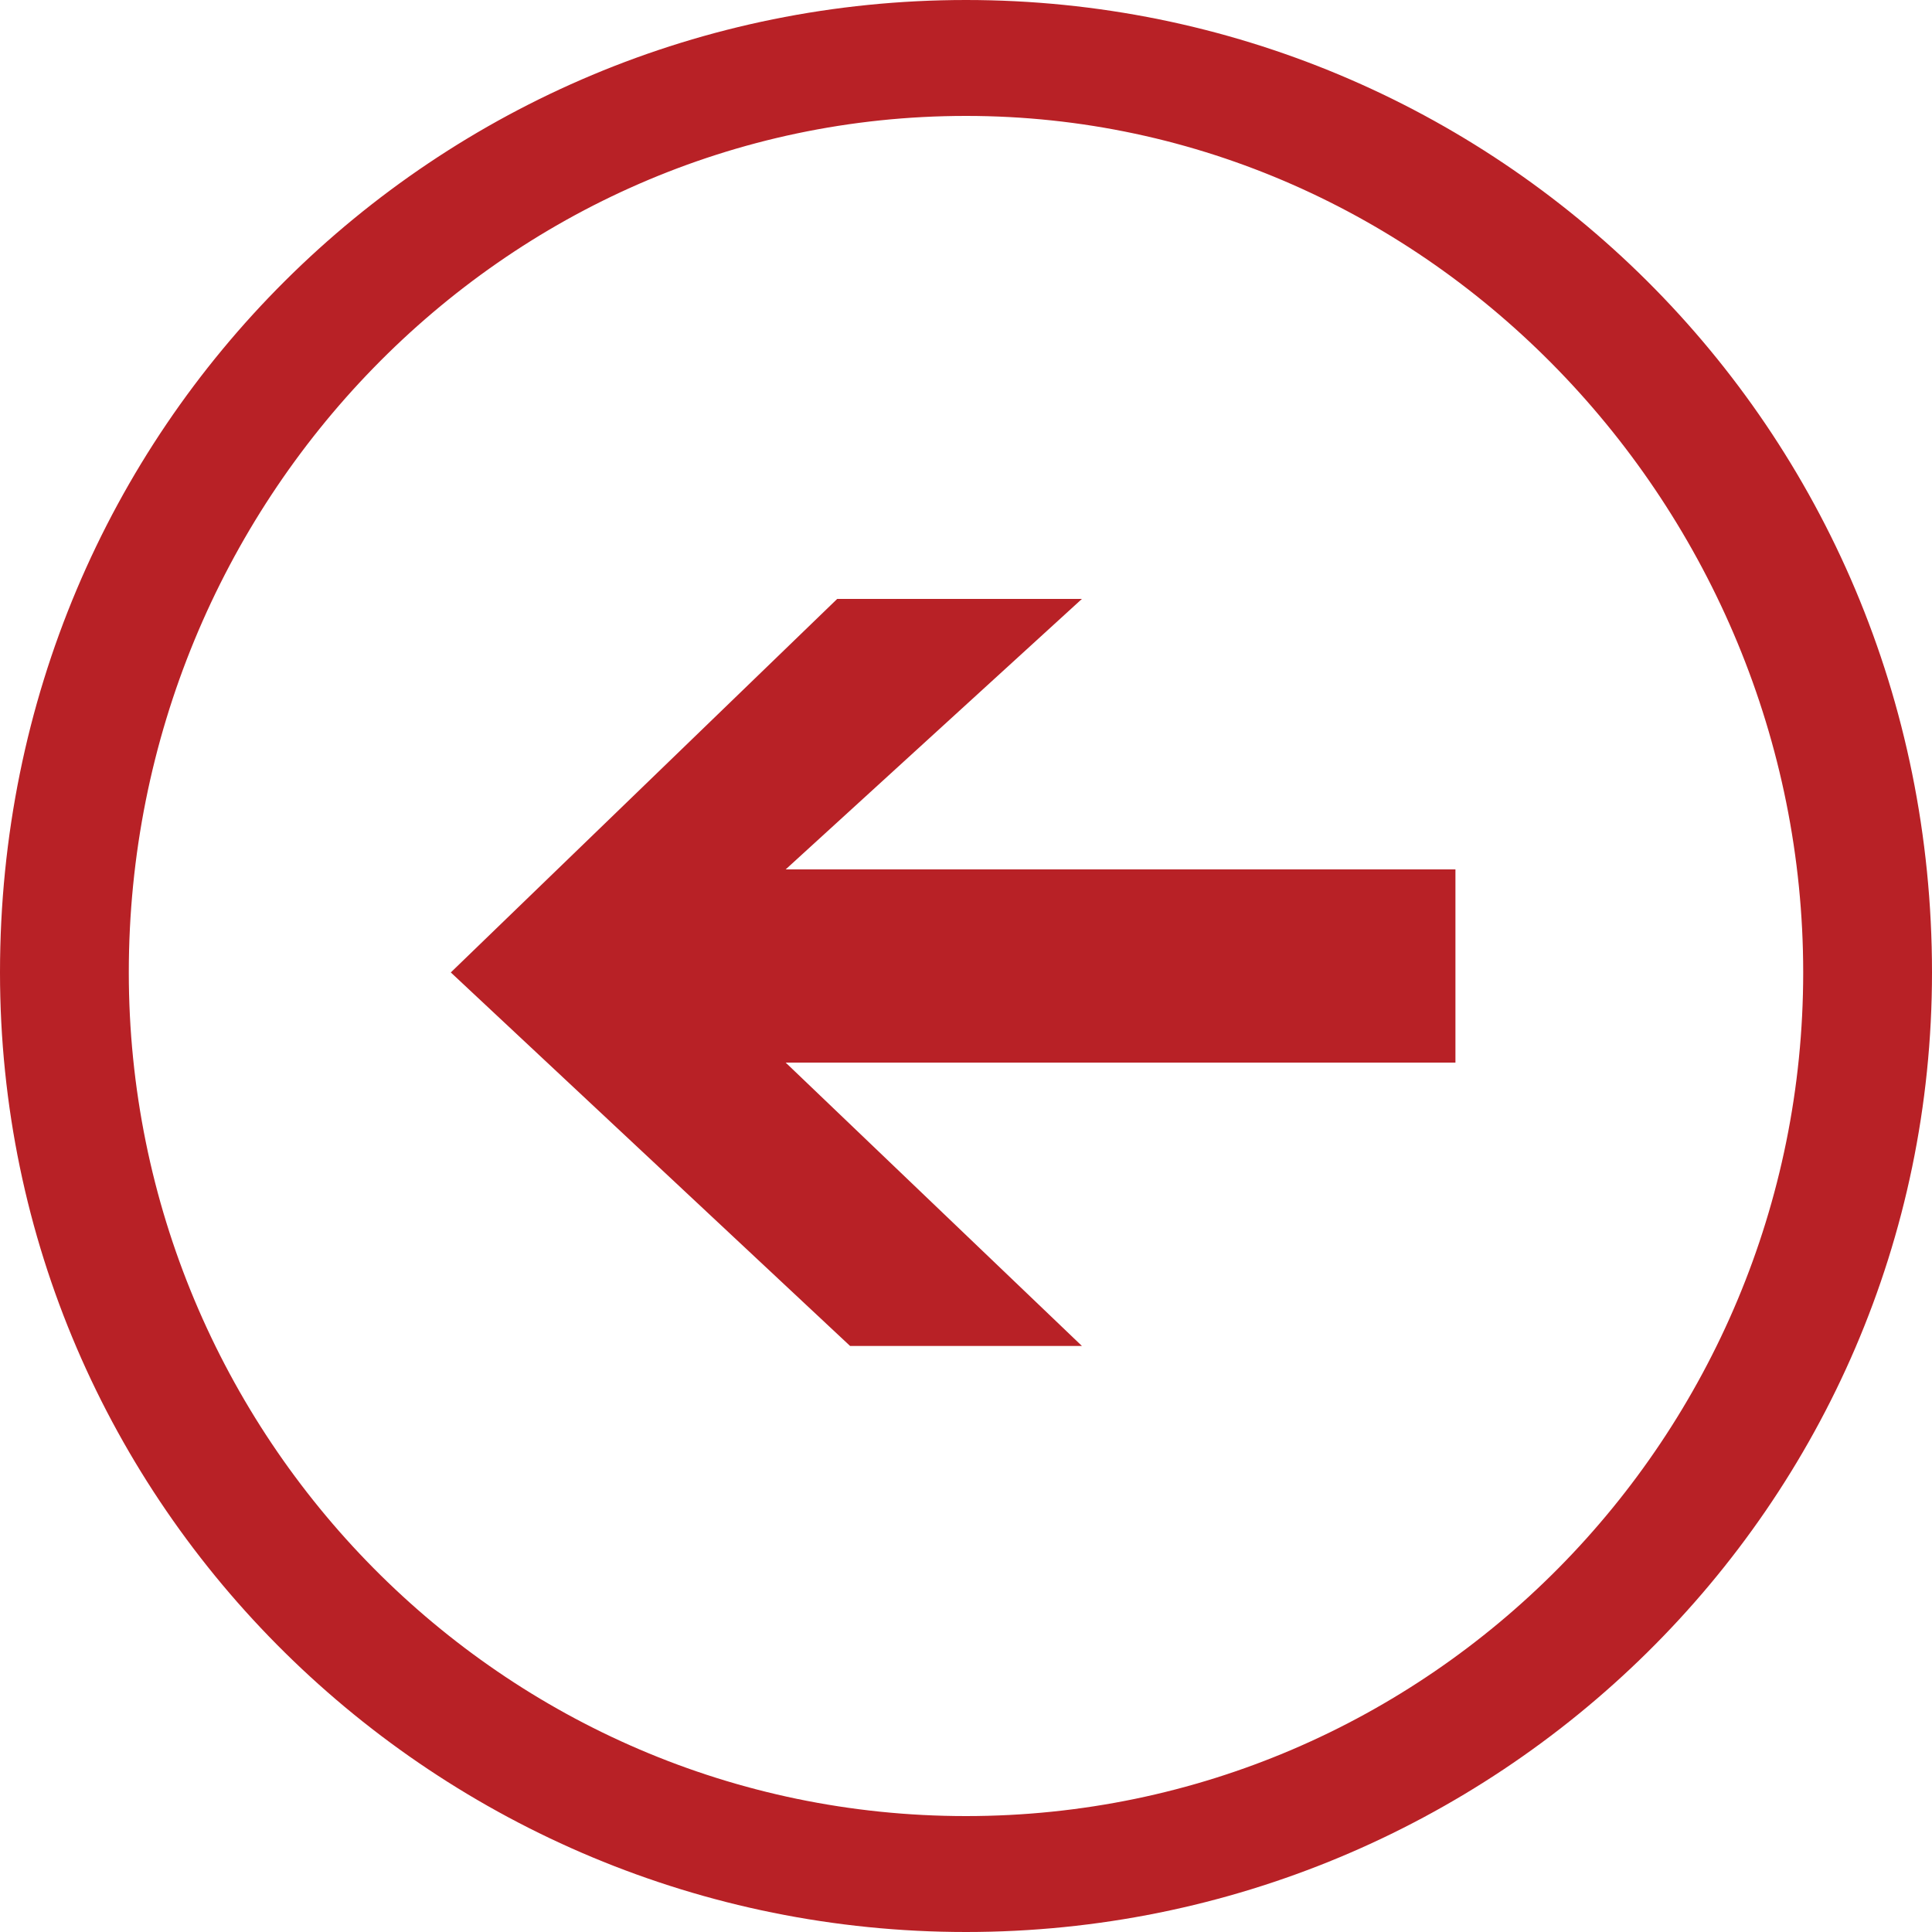
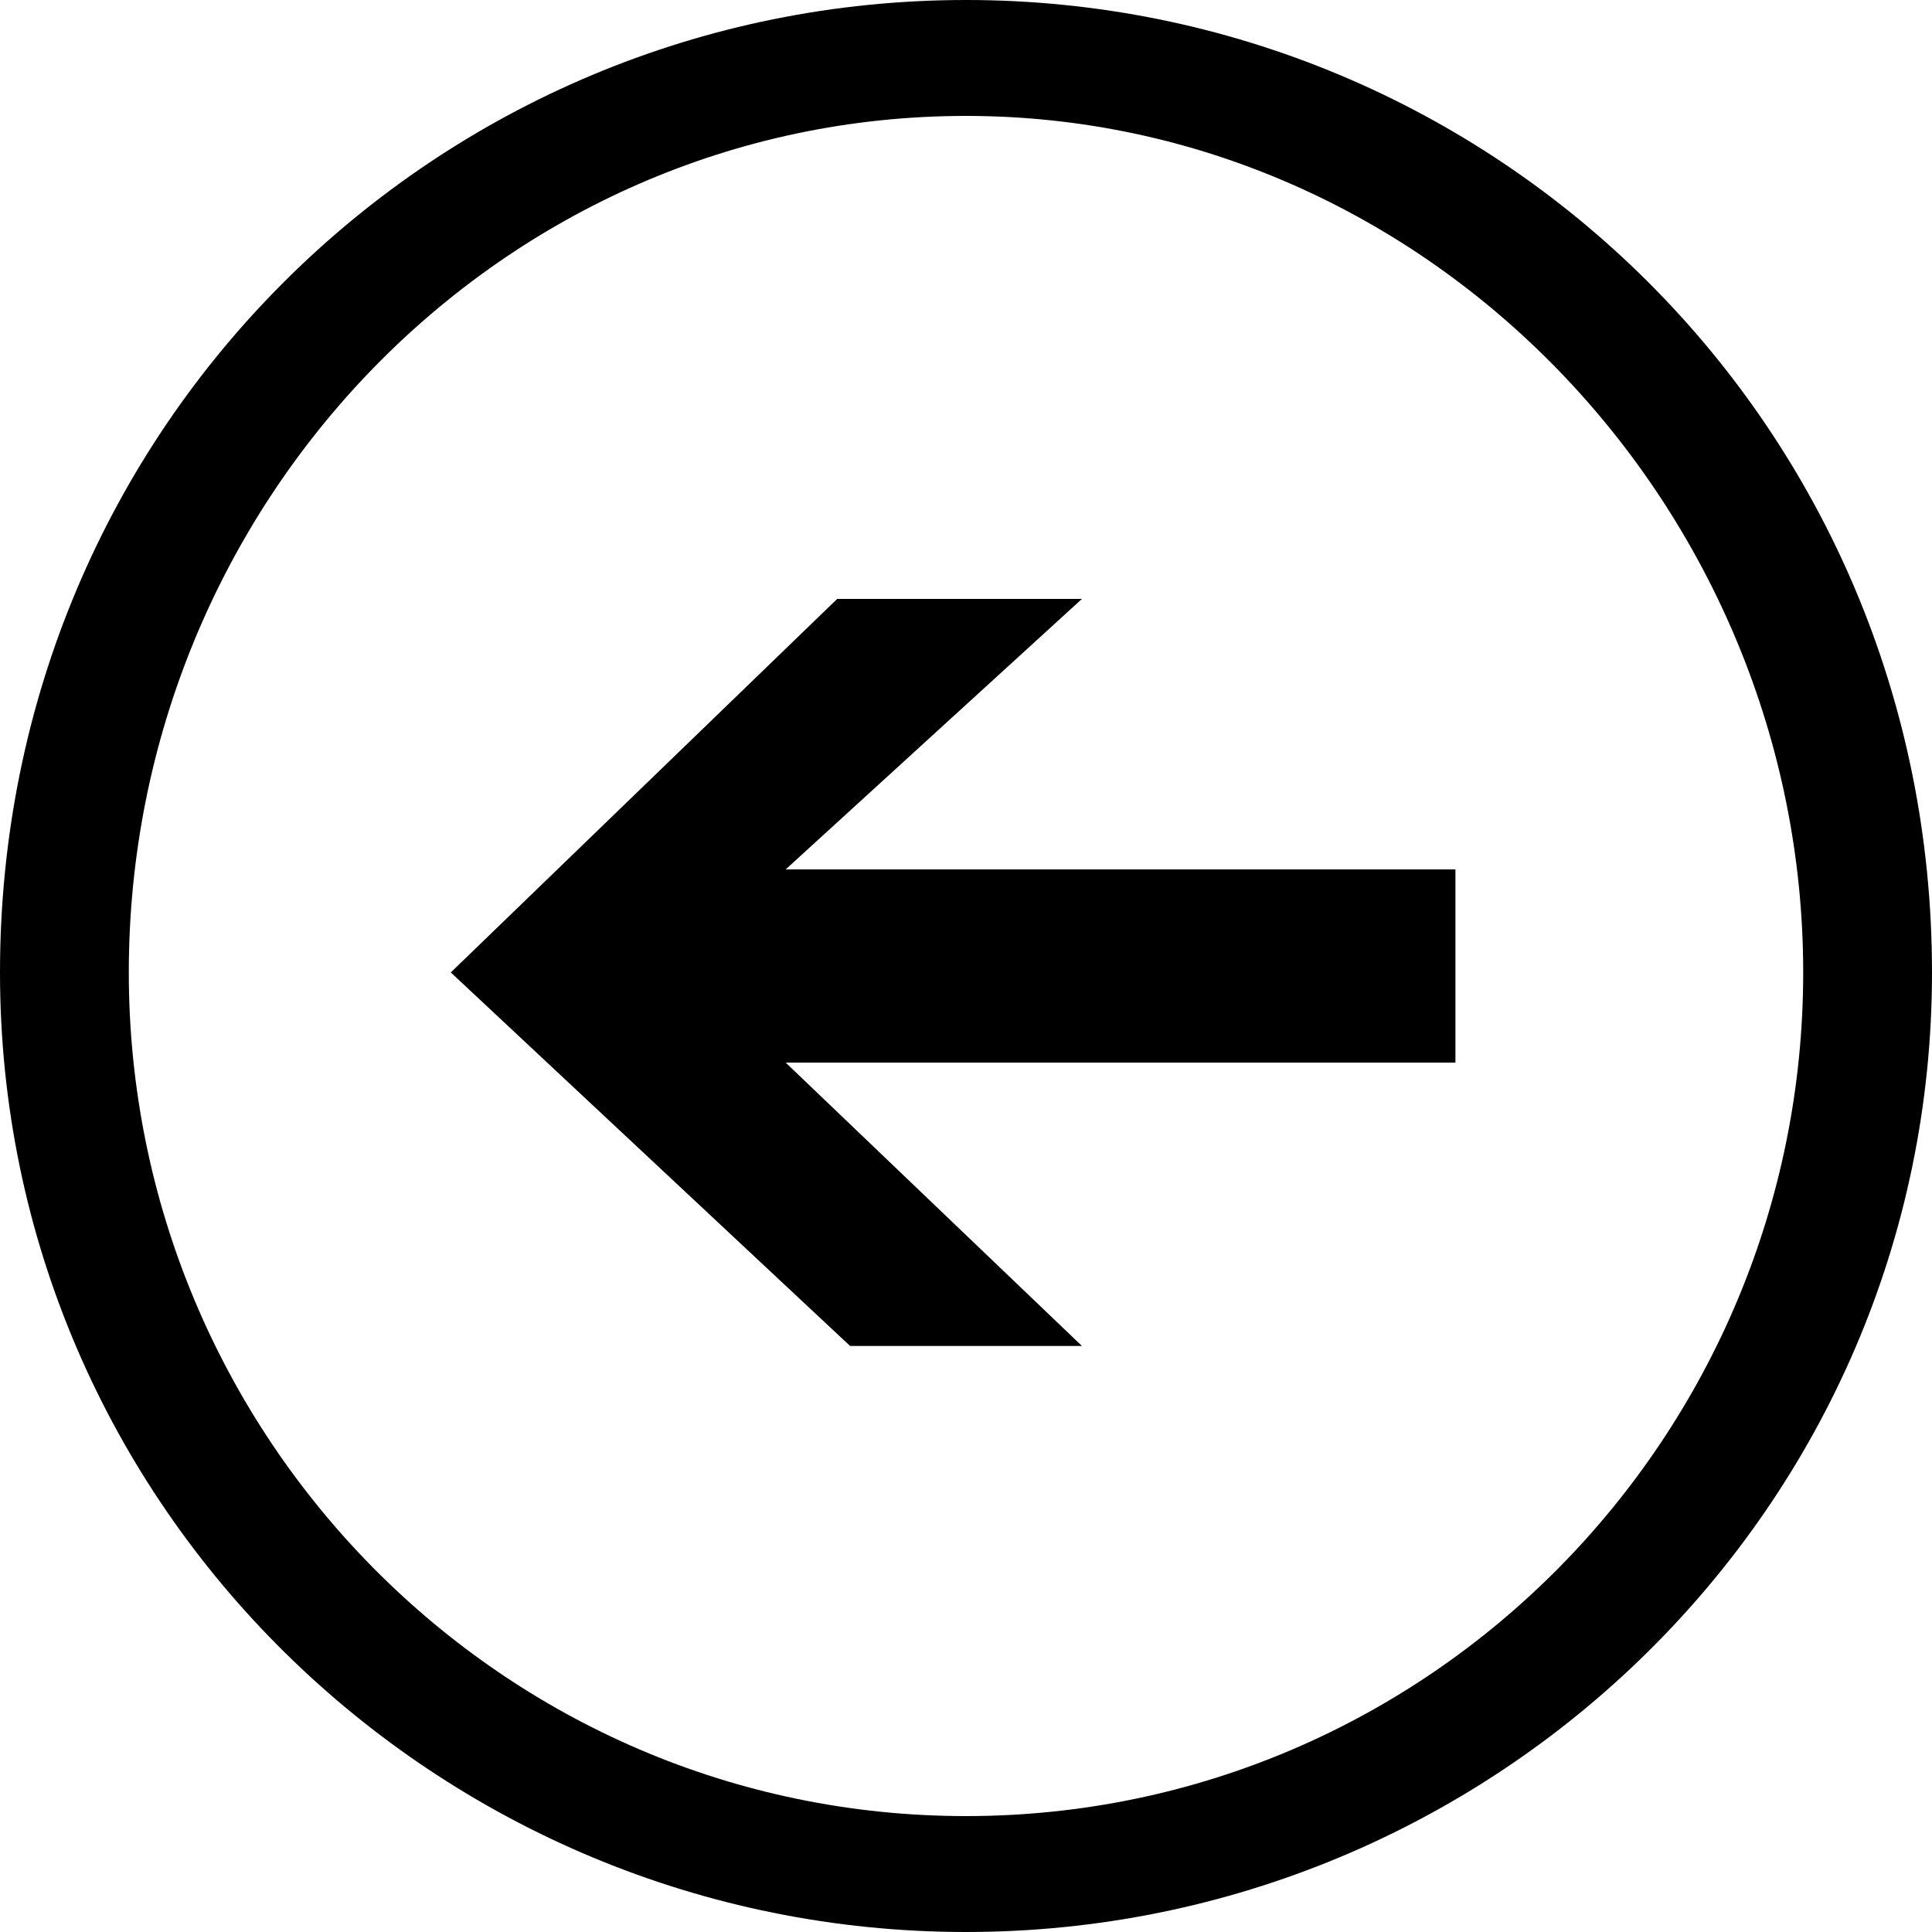
<svg xmlns="http://www.w3.org/2000/svg" version="1.1" id="Layer_1" x="0px" y="0px" viewBox="0 0 30 30" enable-background="new 0 0 30 30" xml:space="preserve">
-   <path fill="#B82126" d="M12.2,16.5l4.6,4.4h-3.6L7,15.1l6-5.8h3.8l-4.6,4.2h10.4v3H12.2z M30,15.1C30,23.4,23.2,30,15,30  C6.8,30,0,23.4,0,15.1C0,6.6,6.8,0,15,0C23.2,0,30,6.6,30,15.1 M28,15.1c0-7.2-5.8-13.3-13-13.3c-7.2,0-13,6-13,13.3  c0,7.2,5.8,13.1,13,13.1C22.2,28.2,28,22.3,28,15.1" />
+   <path d="M12.2,16.5l4.6,4.4h-3.6L7,15.1l6-5.8h3.8l-4.6,4.2h10.4v3H12.2z M30,15.1C30,23.4,23.2,30,15,30   C6.8,30,0,23.4,0,15.1C0,6.6,6.8,0,15,0C23.2,0,30,6.6,30,15.1 M28,15.1c0-7.2-5.8-13.3-13-13.3c-7.2,0-13,6-13,13.3   c0,7.2,5.8,13.1,13,13.1C22.2,28.2,28,22.3,28,15.1" />
</svg>
